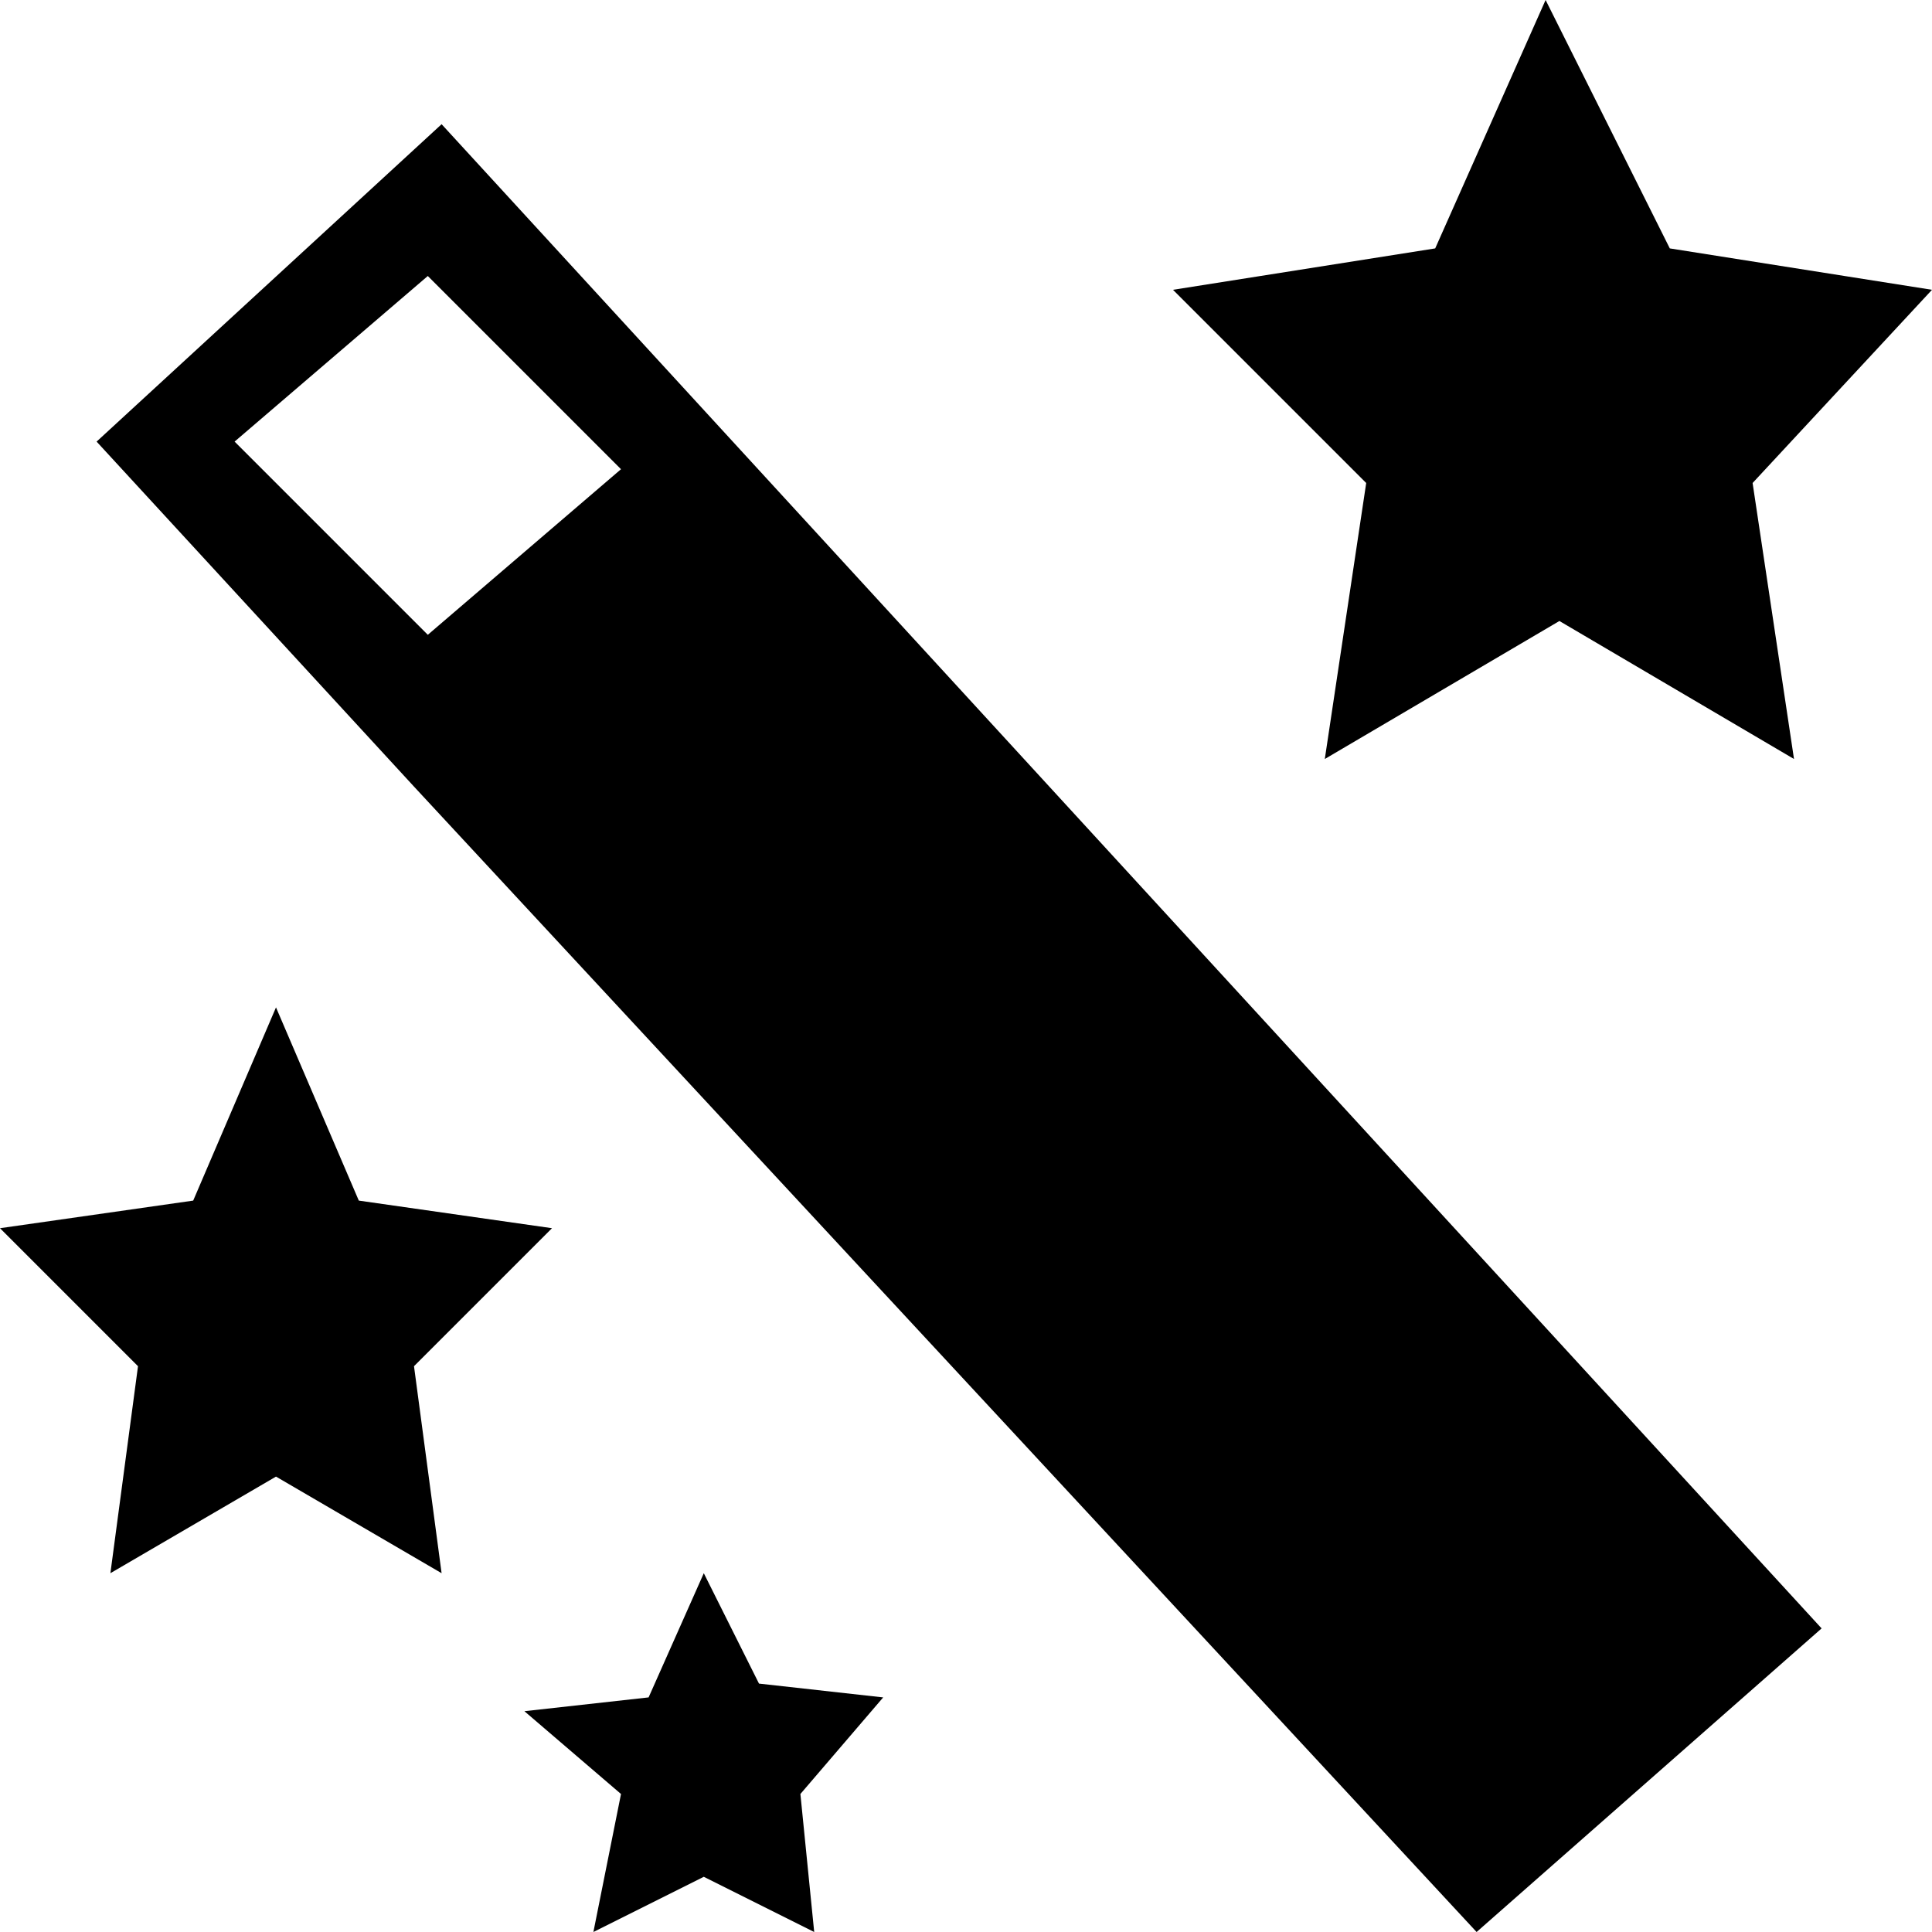
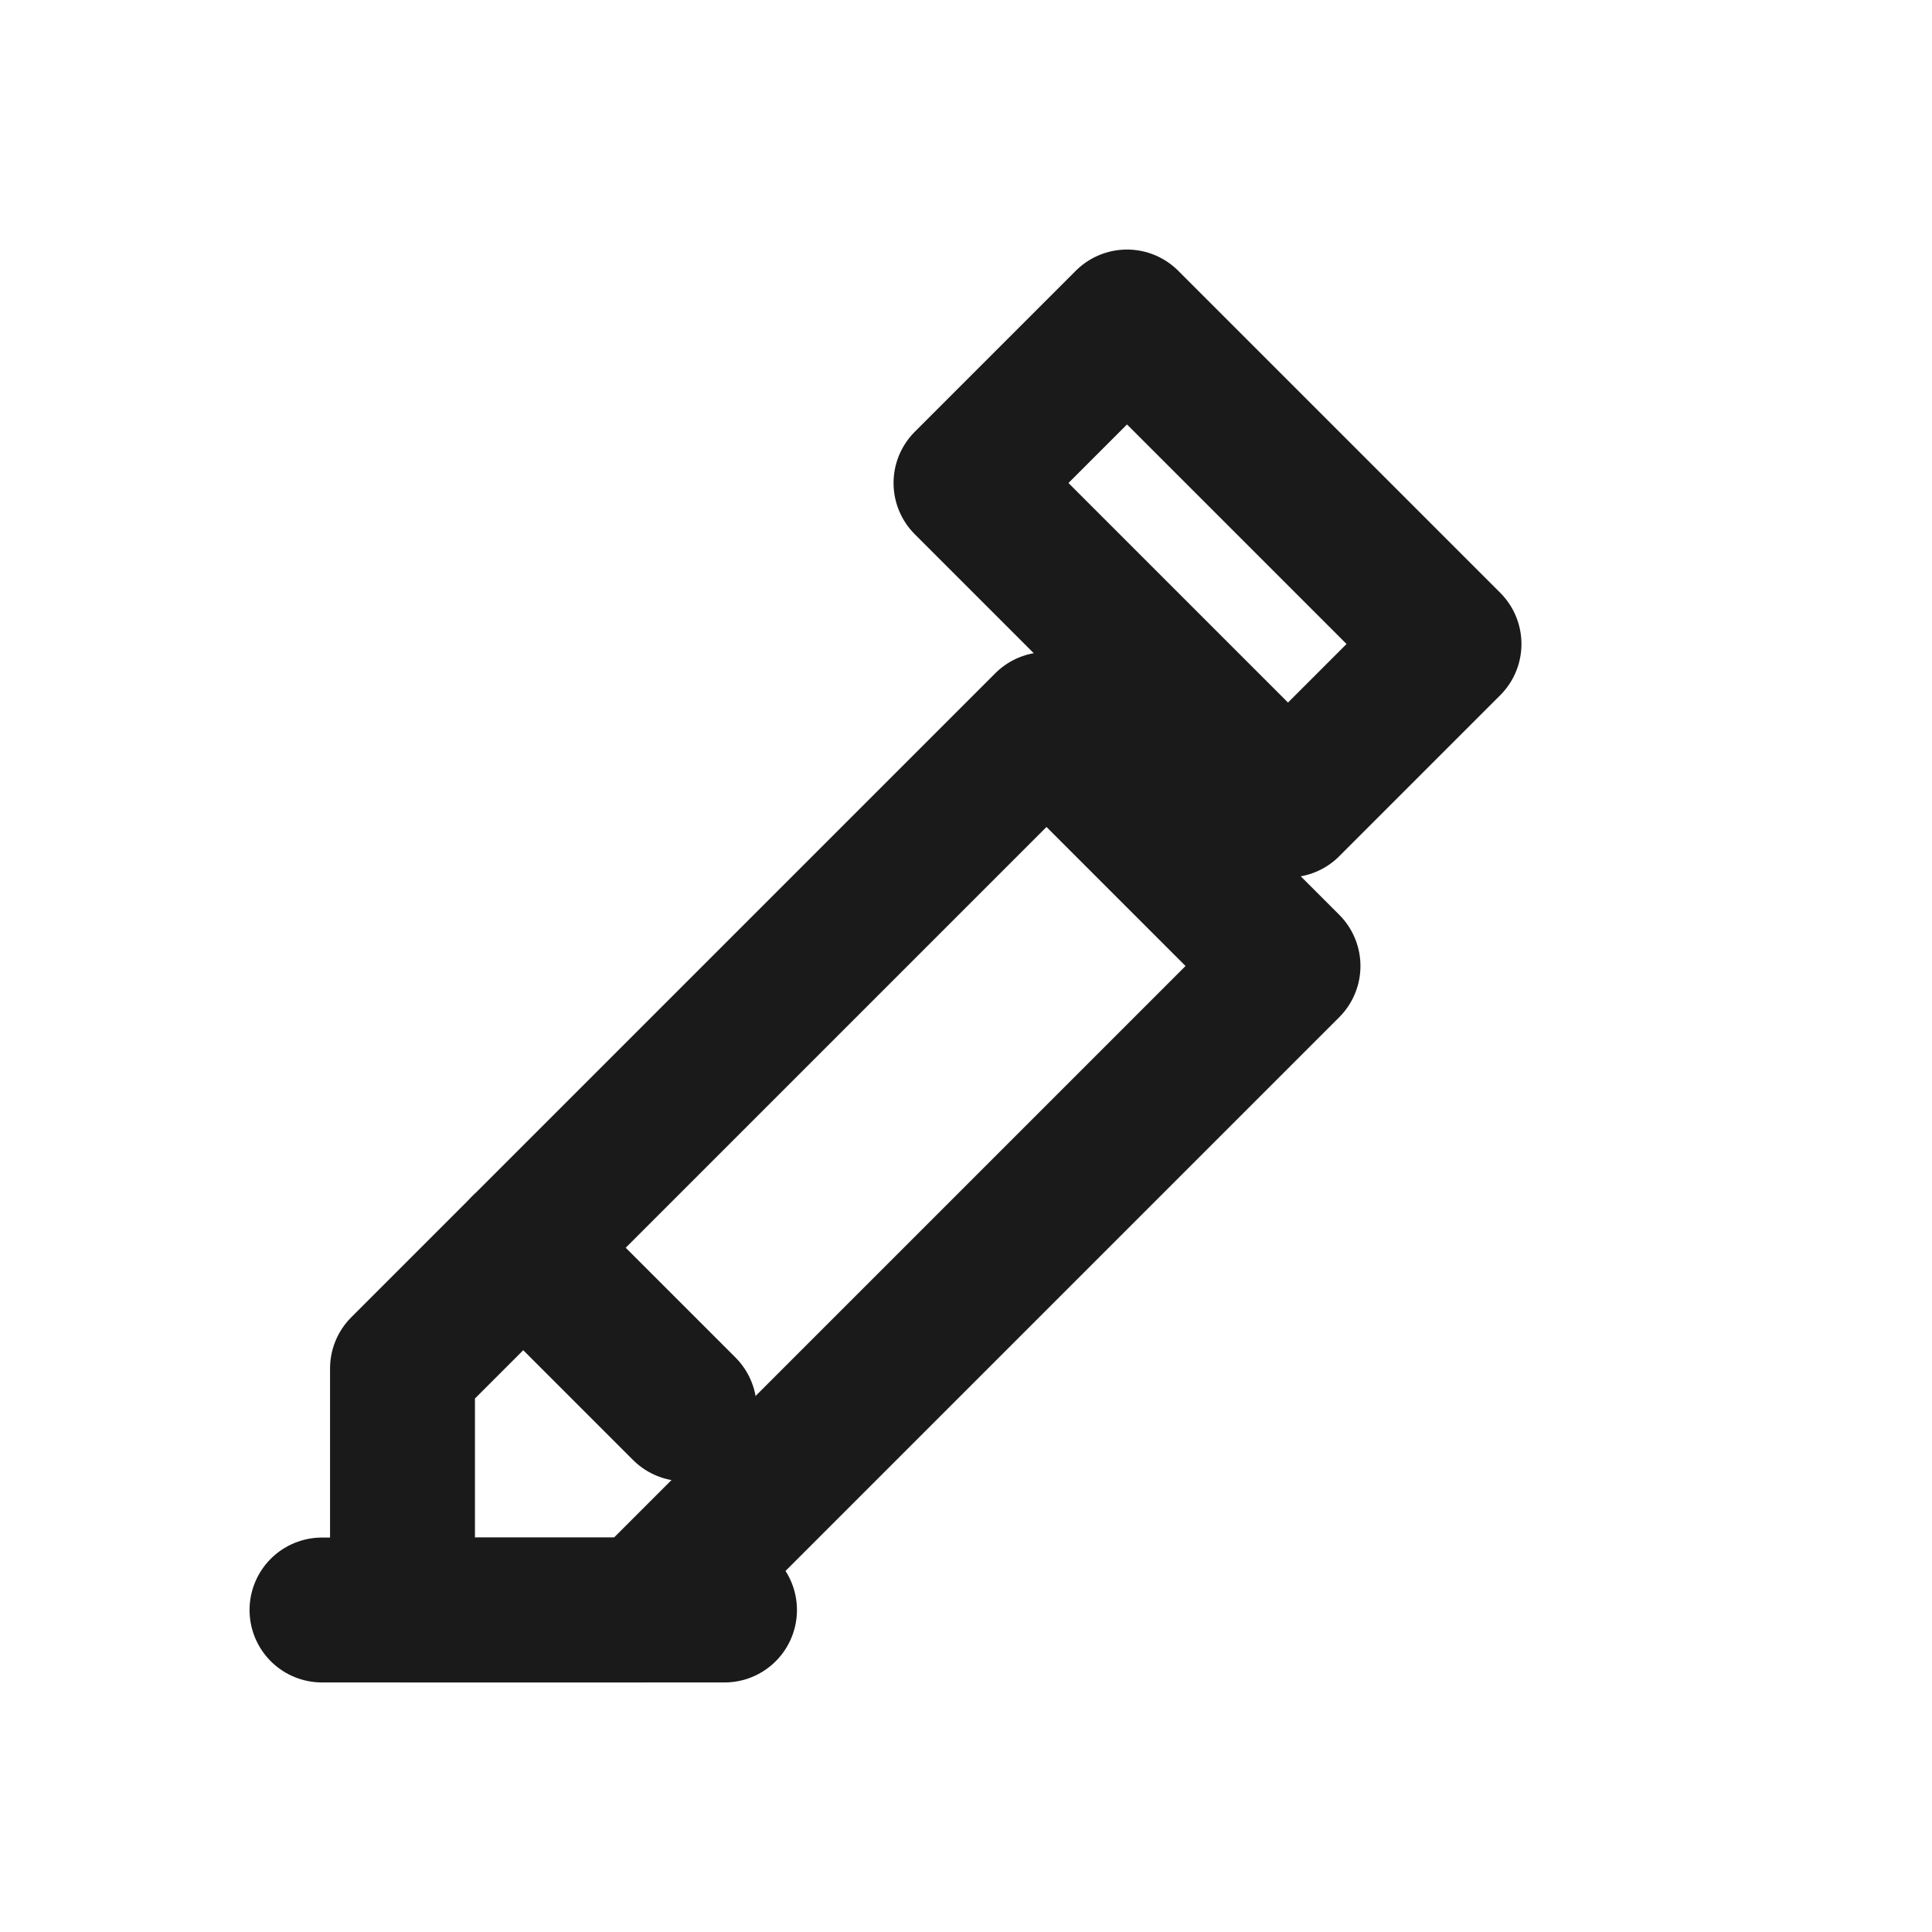
- <svg xmlns="http://www.w3.org/2000/svg" t="1773151079506" class="icon" viewBox="0 0 1024 1024" version="1.1" p-id="5647" width="200" height="200">
-   <path d="M234.057 65.829L51.2 234.057 219.429 416.914l563.2 607.086 182.857-160.914L234.057 65.829zM124.343 234.057L226.743 146.286l102.4 102.4-102.4 87.771-102.4-102.4z m248.686 599.771l-29.257 65.829-65.829 7.314 51.2 43.886-14.629 73.143 58.514-29.257 58.514 29.257-7.314-73.143 43.886-51.2-65.829-7.314-29.257-58.514zM146.286 533.943l-43.886 102.4-102.4 14.629 73.143 73.143-14.629 109.714 87.771-51.2 87.771 51.2L219.429 724.114l73.143-73.143-102.4-14.629L146.286 533.943zM819.2 0l-58.514 131.657-138.971 21.943 102.4 102.4-21.943 146.286 124.343-73.143 124.343 73.143-21.943-146.286L1024 153.6l-138.971-21.943-65.829-131.657z" fill="#000000" p-id="5648" />
+ <svg xmlns="http://www.w3.org/2000/svg" viewBox="0 0 24 24">
+   <g fill="none" stroke="#1a1a1a" stroke-width="1.8" stroke-linecap="round" stroke-linejoin="round">
+     <path d="M5 17l8-8 3 3-8 8H5z" />
+     <path d="M12 6l2-2 4 4-2 2z" />
+     <path d="M6.5 15.5l2 2" />
+     <path d="M4 20h5" />
+   </g>
</svg>
